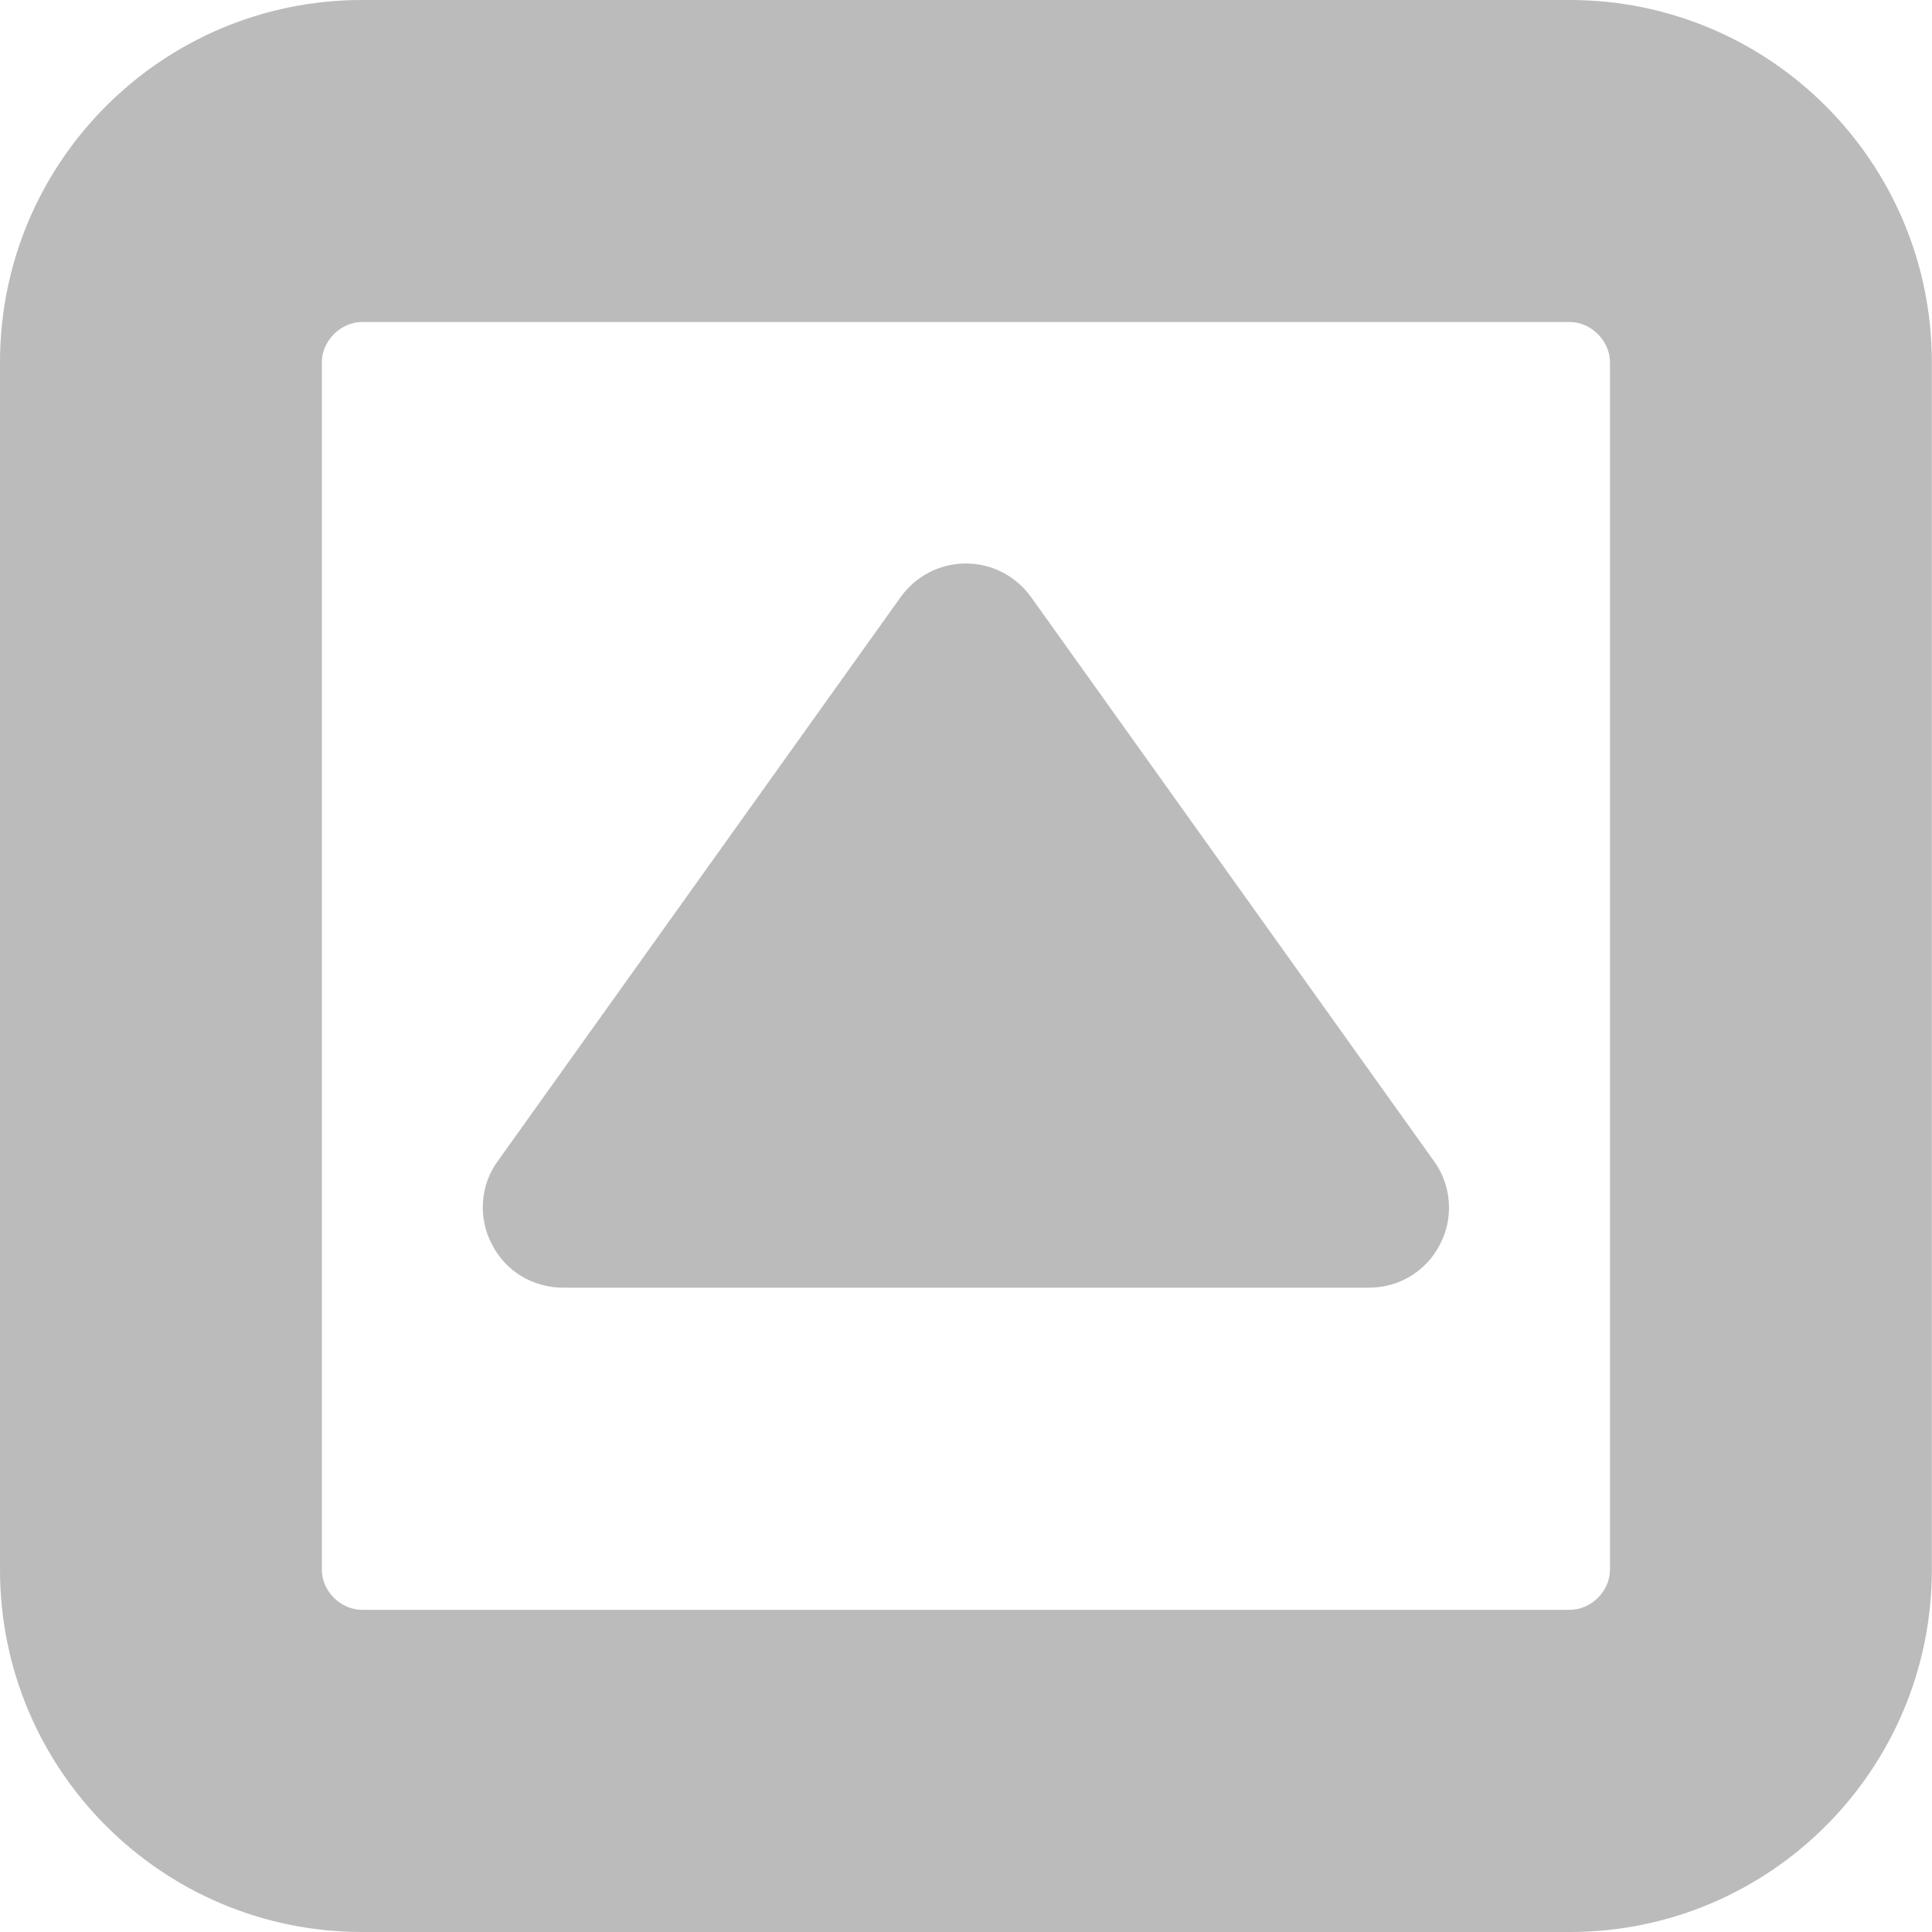
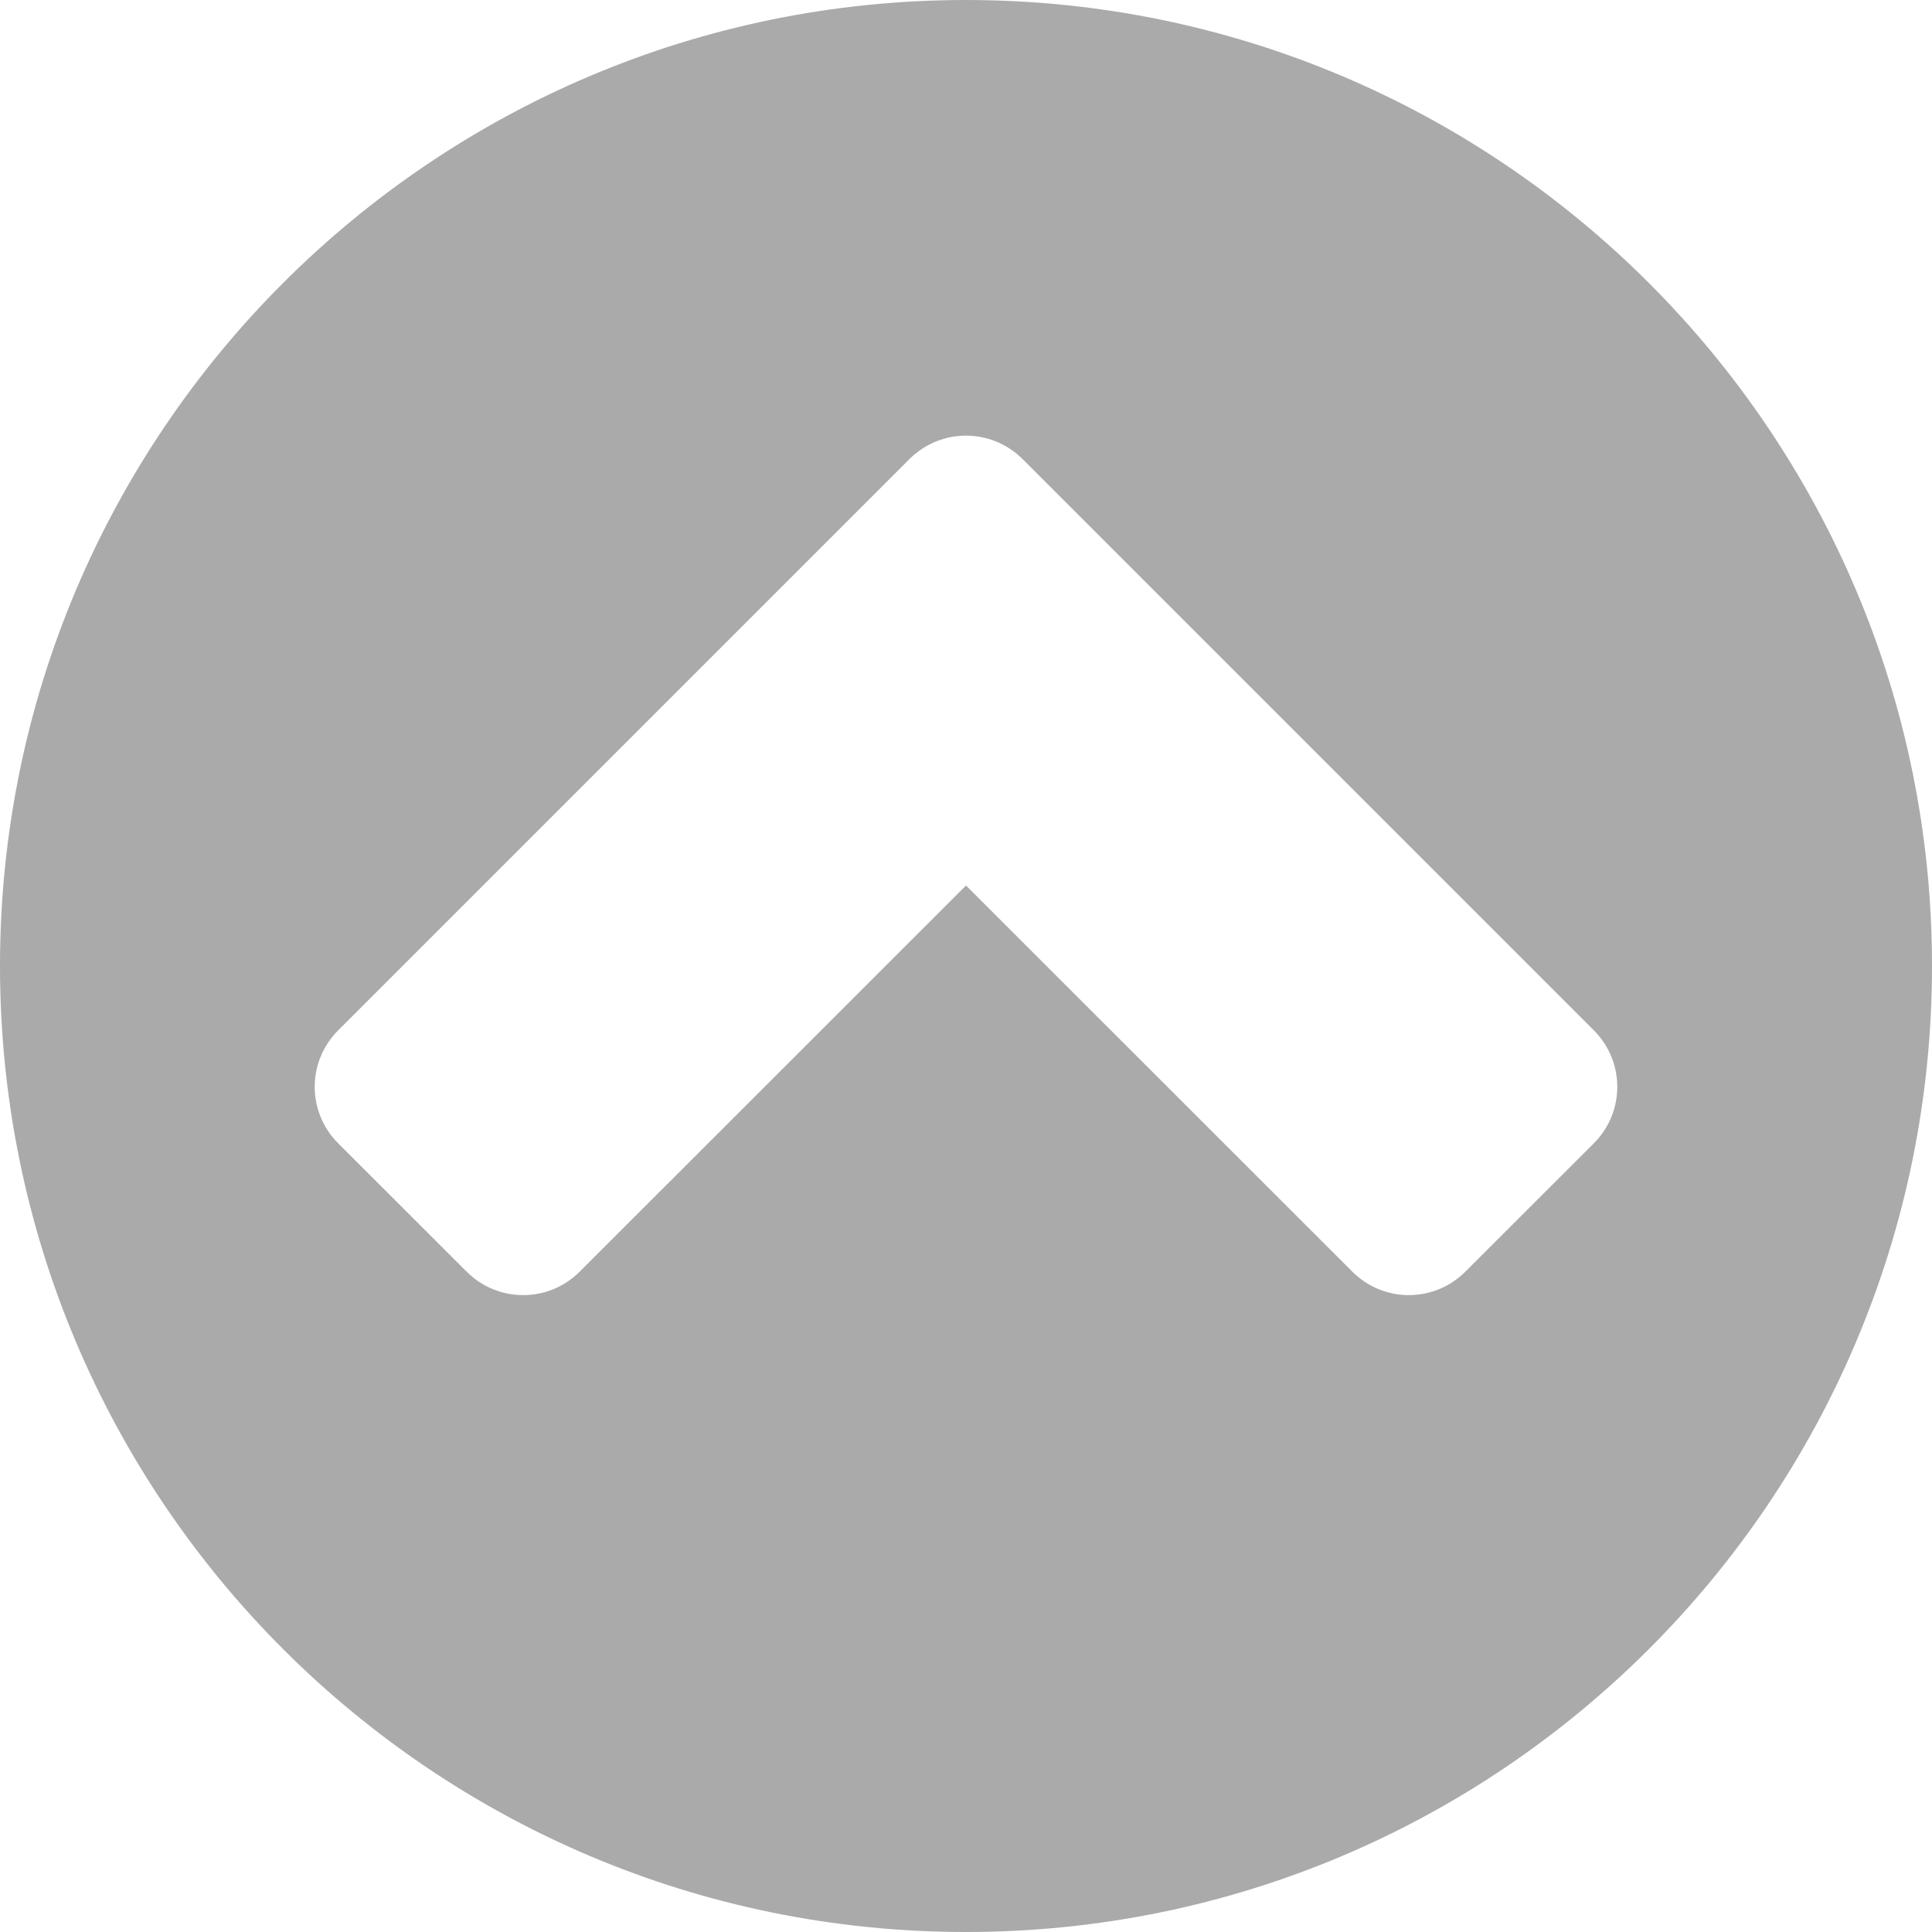
- <svg xmlns="http://www.w3.org/2000/svg" xmlns:xlink="http://www.w3.org/1999/xlink" version="1.1" id="Ebene_1" x="0px" y="0px" width="12px" height="12px" viewBox="0 4 12 12" enable-background="new 0 4 12 12" xml:space="preserve">
+ <svg xmlns="http://www.w3.org/2000/svg" version="1.1" id="Ebene_1" x="0px" y="0px" width="12px" height="12px" viewBox="0 0 12 12" enable-background="new 0 0 12 12" xml:space="preserve">
  <g>
-     <defs>
-       <rect id="SVGID_1_" y="4" width="11.999" height="12" />
-     </defs>
-     <clipPath id="SVGID_2_">
-       <use xlink:href="#SVGID_1_" overflow="visible" />
-     </clipPath>
-     <path clip-path="url(#SVGID_2_)" fill="#BBBBBB" d="M11.999,6.25C11.999,5.007,10.992,4,9.75,4H2.249C1.007,4,0,5.007,0,6.25v7.5   c0,1.243,1.007,2.25,2.249,2.25H9.75c1.242,0,2.249-1.007,2.249-2.25V6.25z M10,13.749c0,0.134-0.117,0.25-0.25,0.25H2.249   c-0.133,0-0.25-0.116-0.25-0.25v-7.5C1.999,6.118,2.116,6,2.249,6H9.75C9.883,6,10,6.118,10,6.25V13.749z M8.945,11.727   c0.086-0.164,0.07-0.367-0.039-0.516l-2.5-3.5C6.312,7.579,6.163,7.5,5.999,7.5S5.687,7.579,5.593,7.71l-2.5,3.5   c-0.11,0.148-0.125,0.352-0.039,0.516c0.086,0.172,0.258,0.272,0.445,0.272H8.5C8.687,11.999,8.859,11.898,8.945,11.727" />
+     <path fill="#AAAAAA" d="M12,6c0-3.312-2.688-6-6-6S0,2.688,0,6S2.687,12,6,12S12,9.312,12,6 M9.102,7.898   c-0.195,0.195-0.508,0.195-0.703,0L6,5.5L3.601,7.898c-0.195,0.195-0.508,0.195-0.703,0L2.101,7.102   c-0.195-0.195-0.195-0.508,0-0.703l3.547-3.547c0.196-0.195,0.508-0.195,0.704,0l3.547,3.547c0.195,0.195,0.195,0.508,0,0.703   L9.102,7.898z" />
  </g>
</svg>
